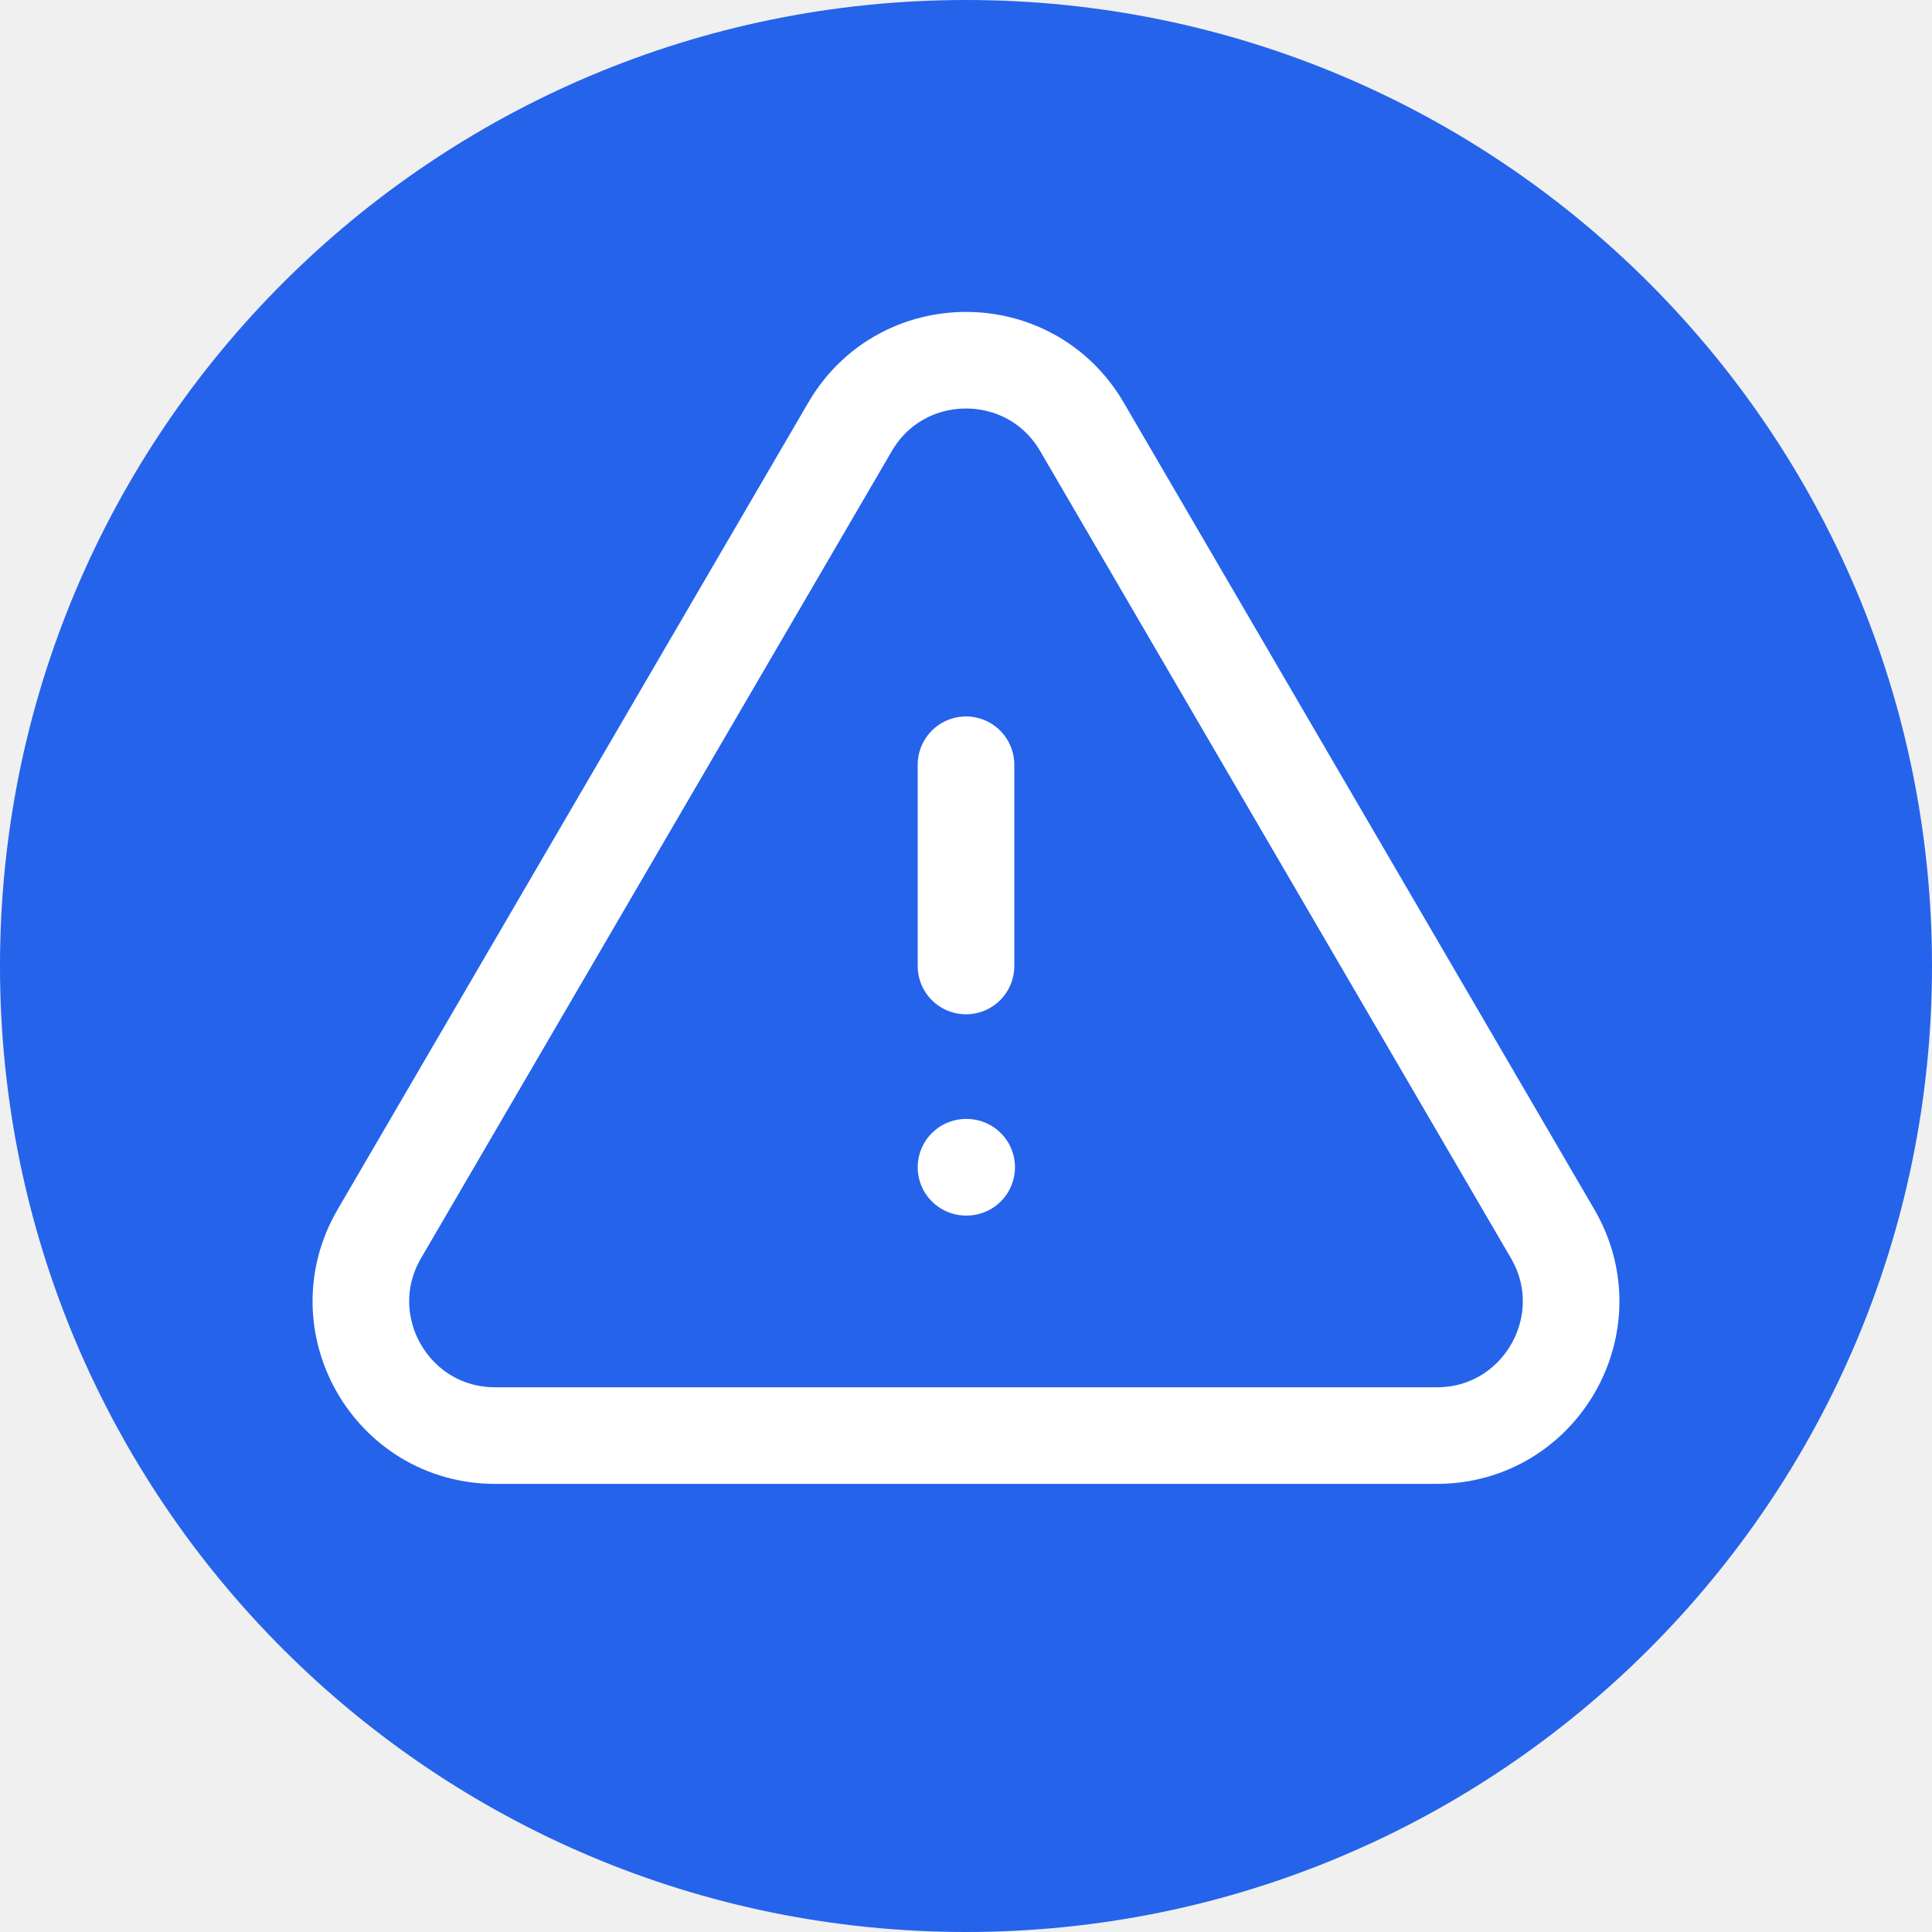
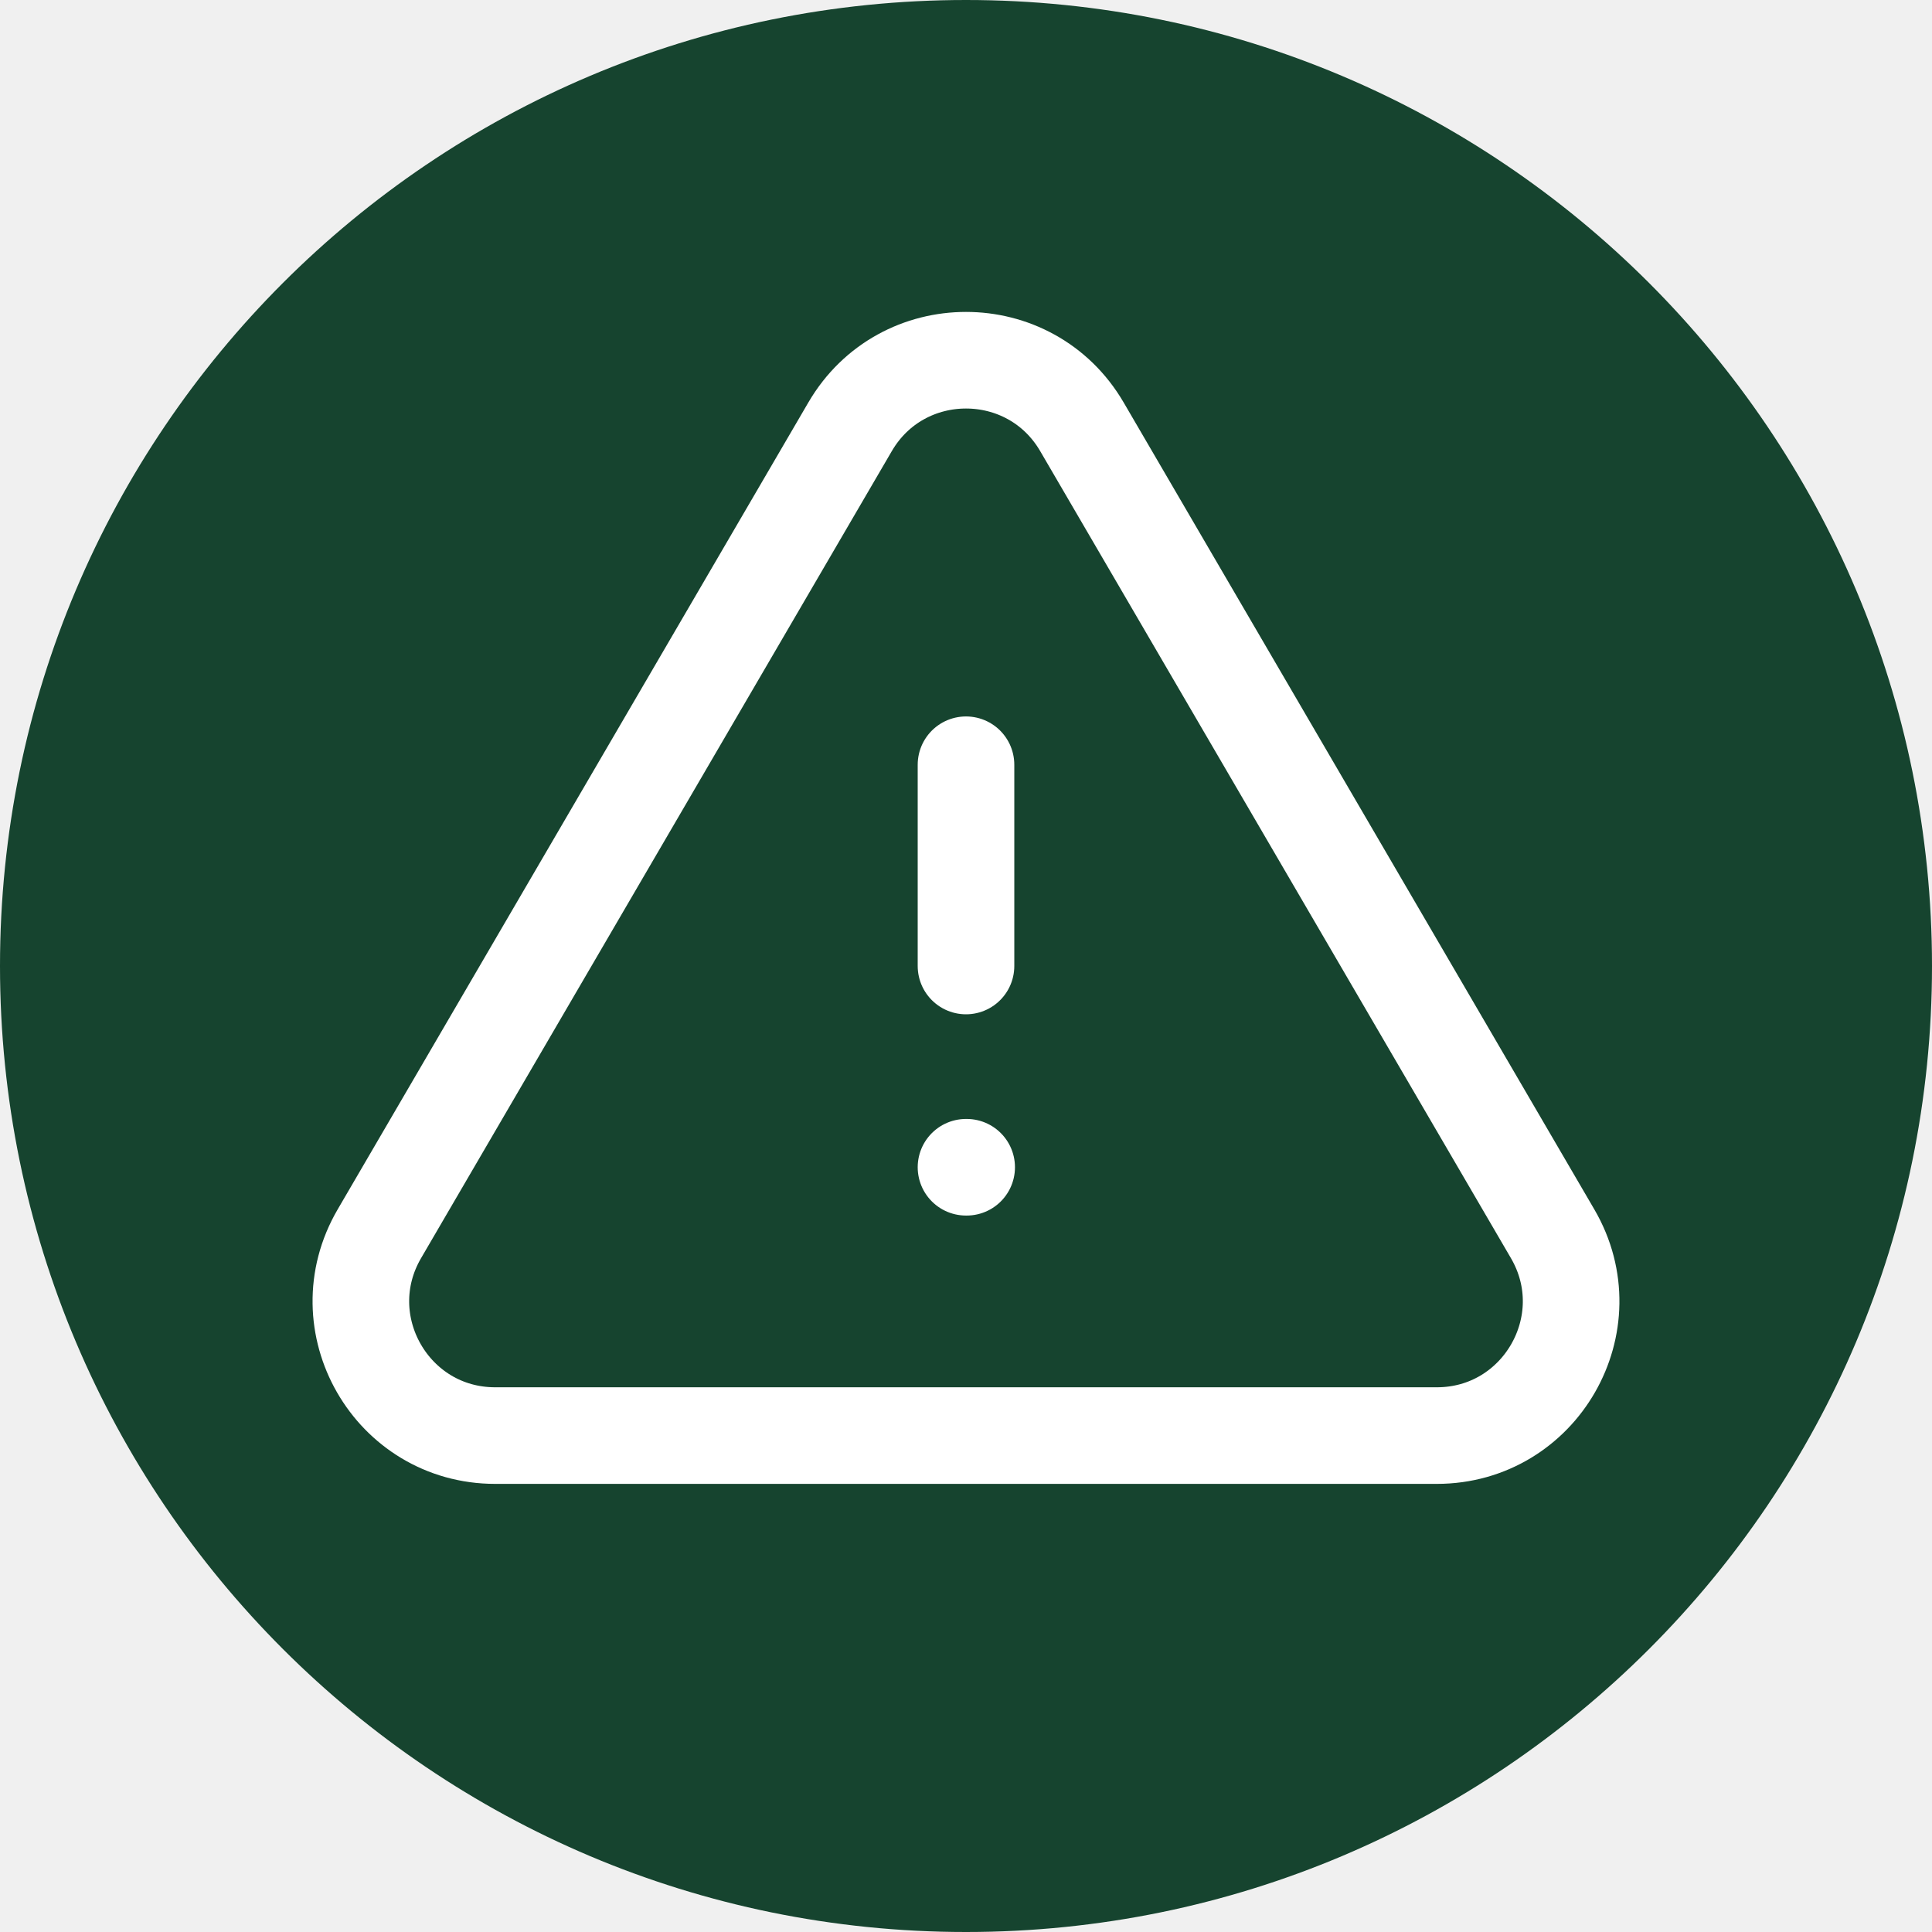
<svg xmlns="http://www.w3.org/2000/svg" width="800px" height="800px" viewBox="-2.4 -2.4 28.80 28.80" fill="none">
  <g id="SVGRepo_bgCarrier" stroke-width="0">
-     <rect x="-2.4" y="-2.4" width="28.80" height="28.80" rx="14.4" fill="#2563eb" strokewidth="0" />
+     <rect x="-2.4" y="-2.4" width="28.80" height="28.80" rx="14.4" fill="#16442F" strokewidth="0" />
  </g>
  <g id="SVGRepo_tracerCarrier" stroke-linecap="round" stroke-linejoin="round" />
  <g id="SVGRepo_iconCarrier">
    <path d="M12 15H12.01M12 12V9M4.982 19H19.018C20.561 19 21.523 17.326 20.745 15.992L13.728 3.962C12.956 2.639 11.044 2.639 10.272 3.962L3.255 15.992C2.477 17.326 3.438 19 4.982 19Z" stroke="#ffffff" stroke-width="1.44" stroke-linecap="round" stroke-linejoin="round" />
  </g>
</svg>
